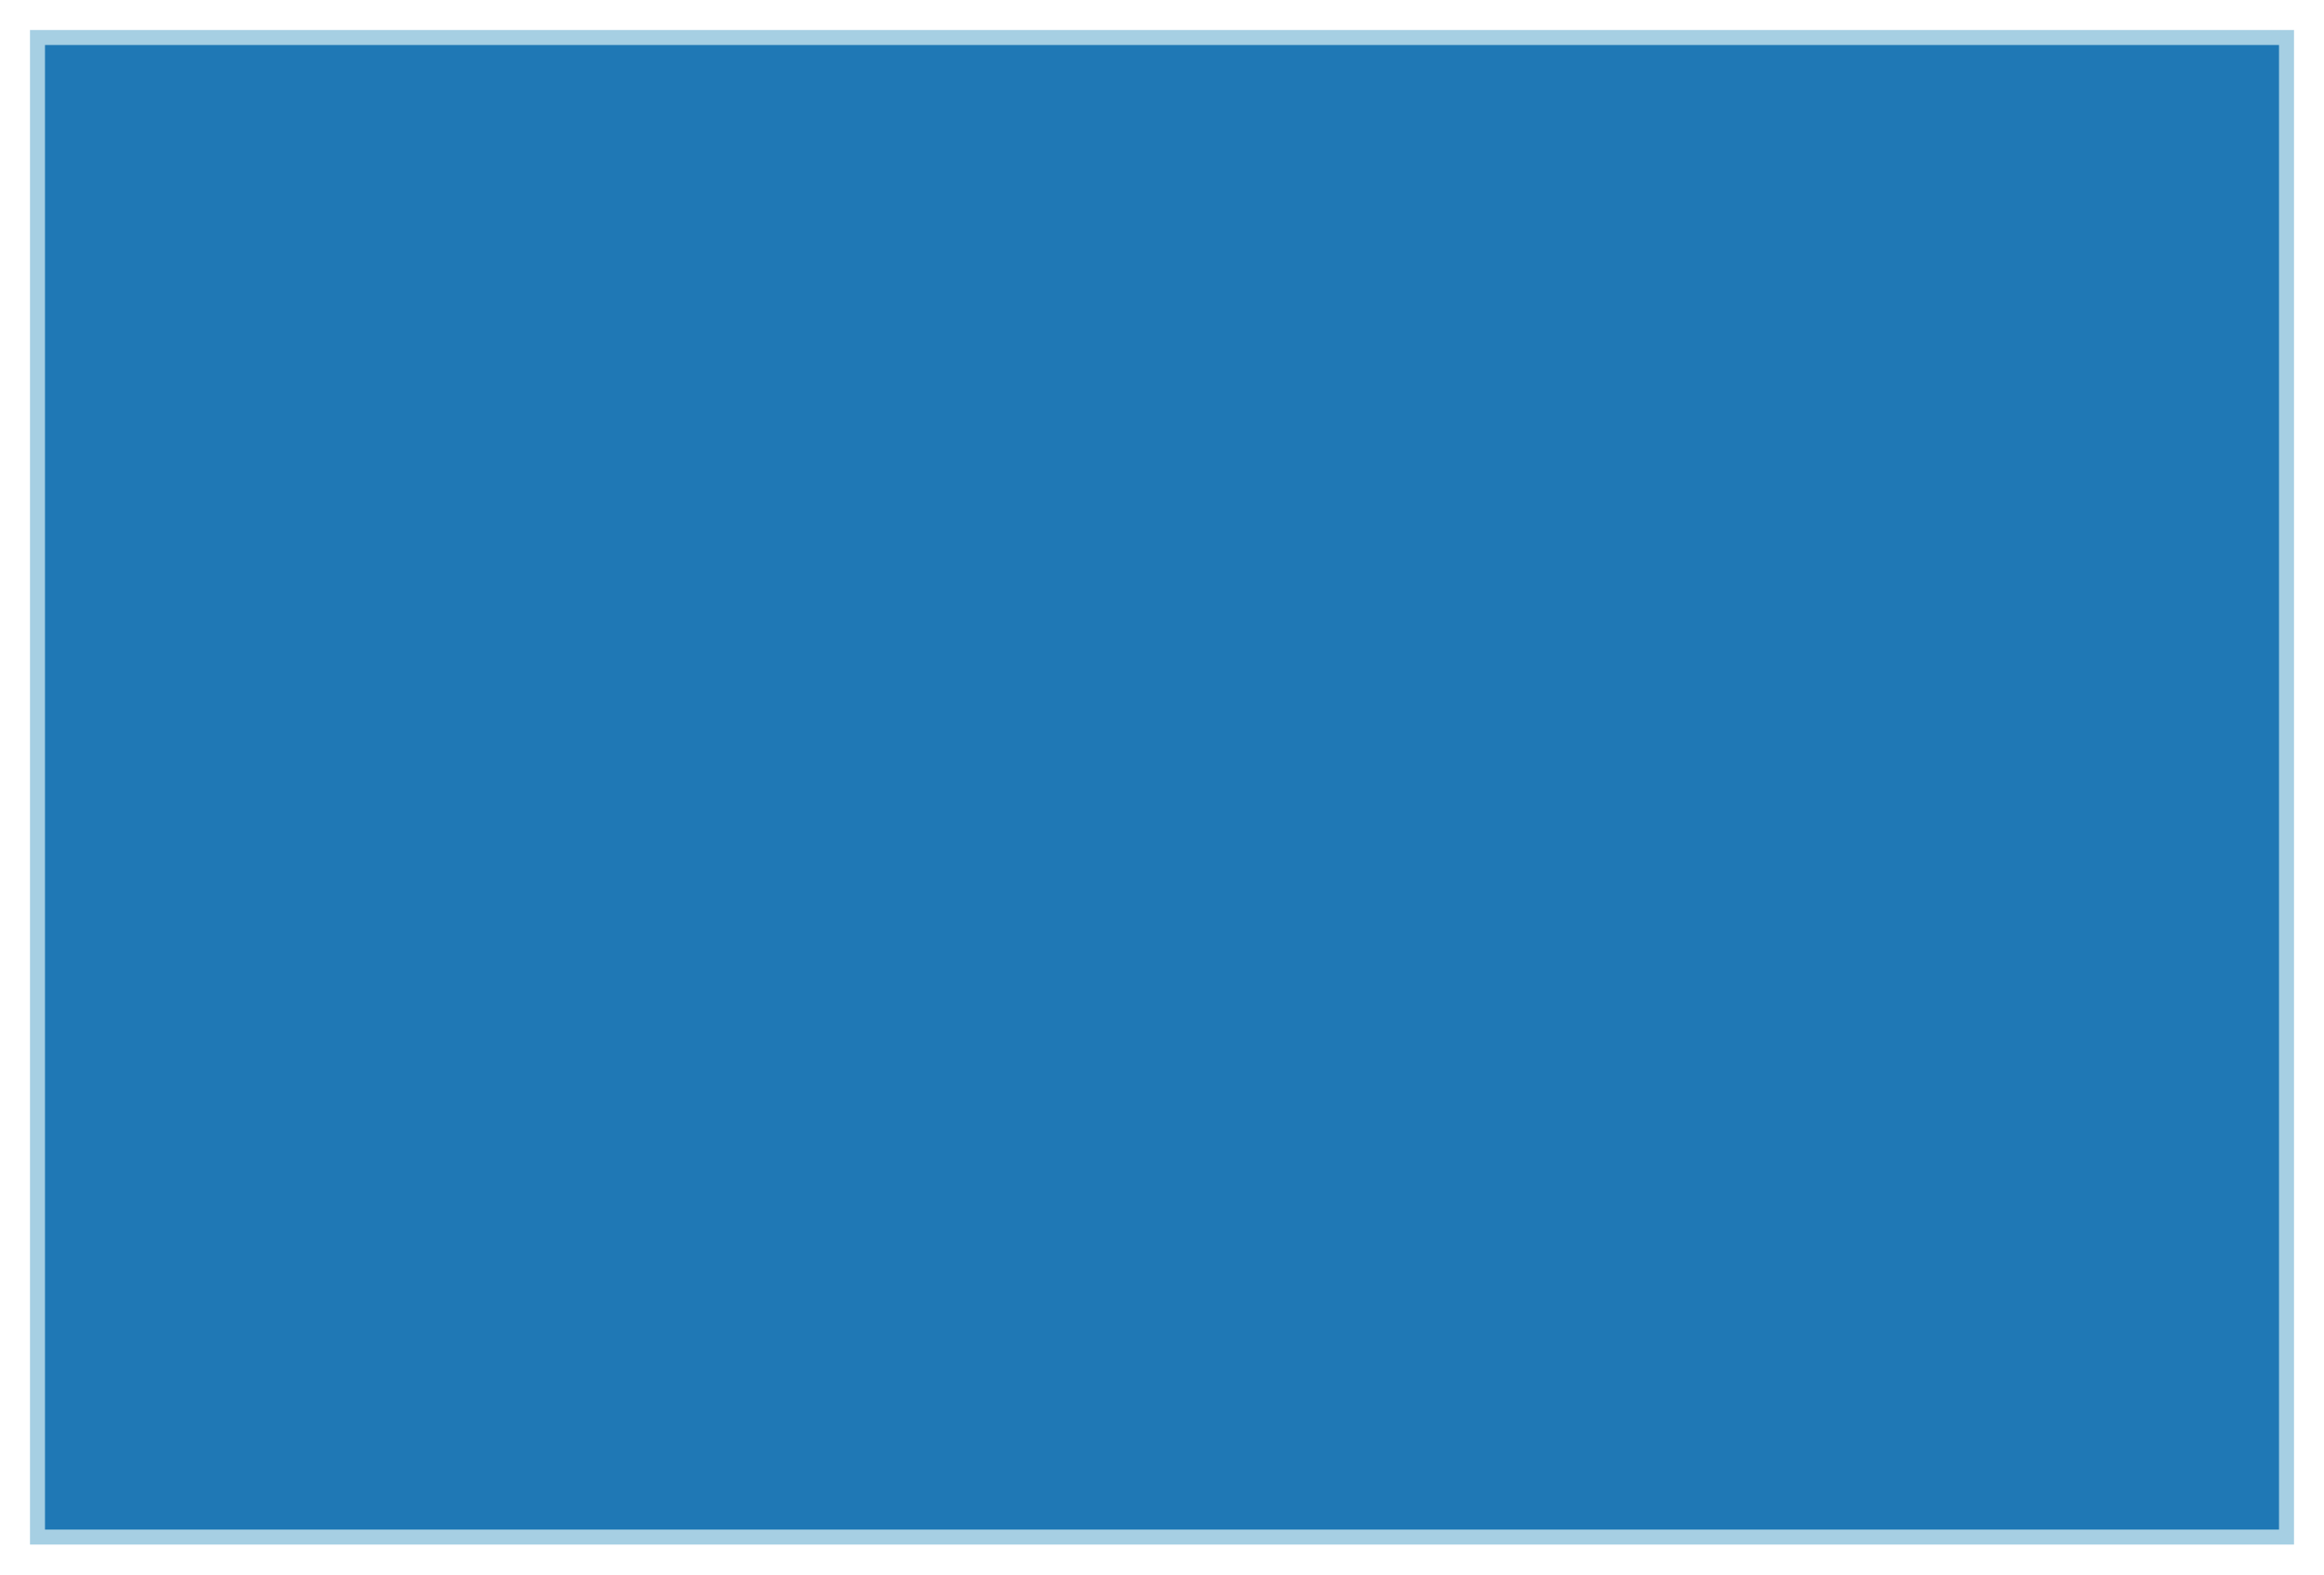
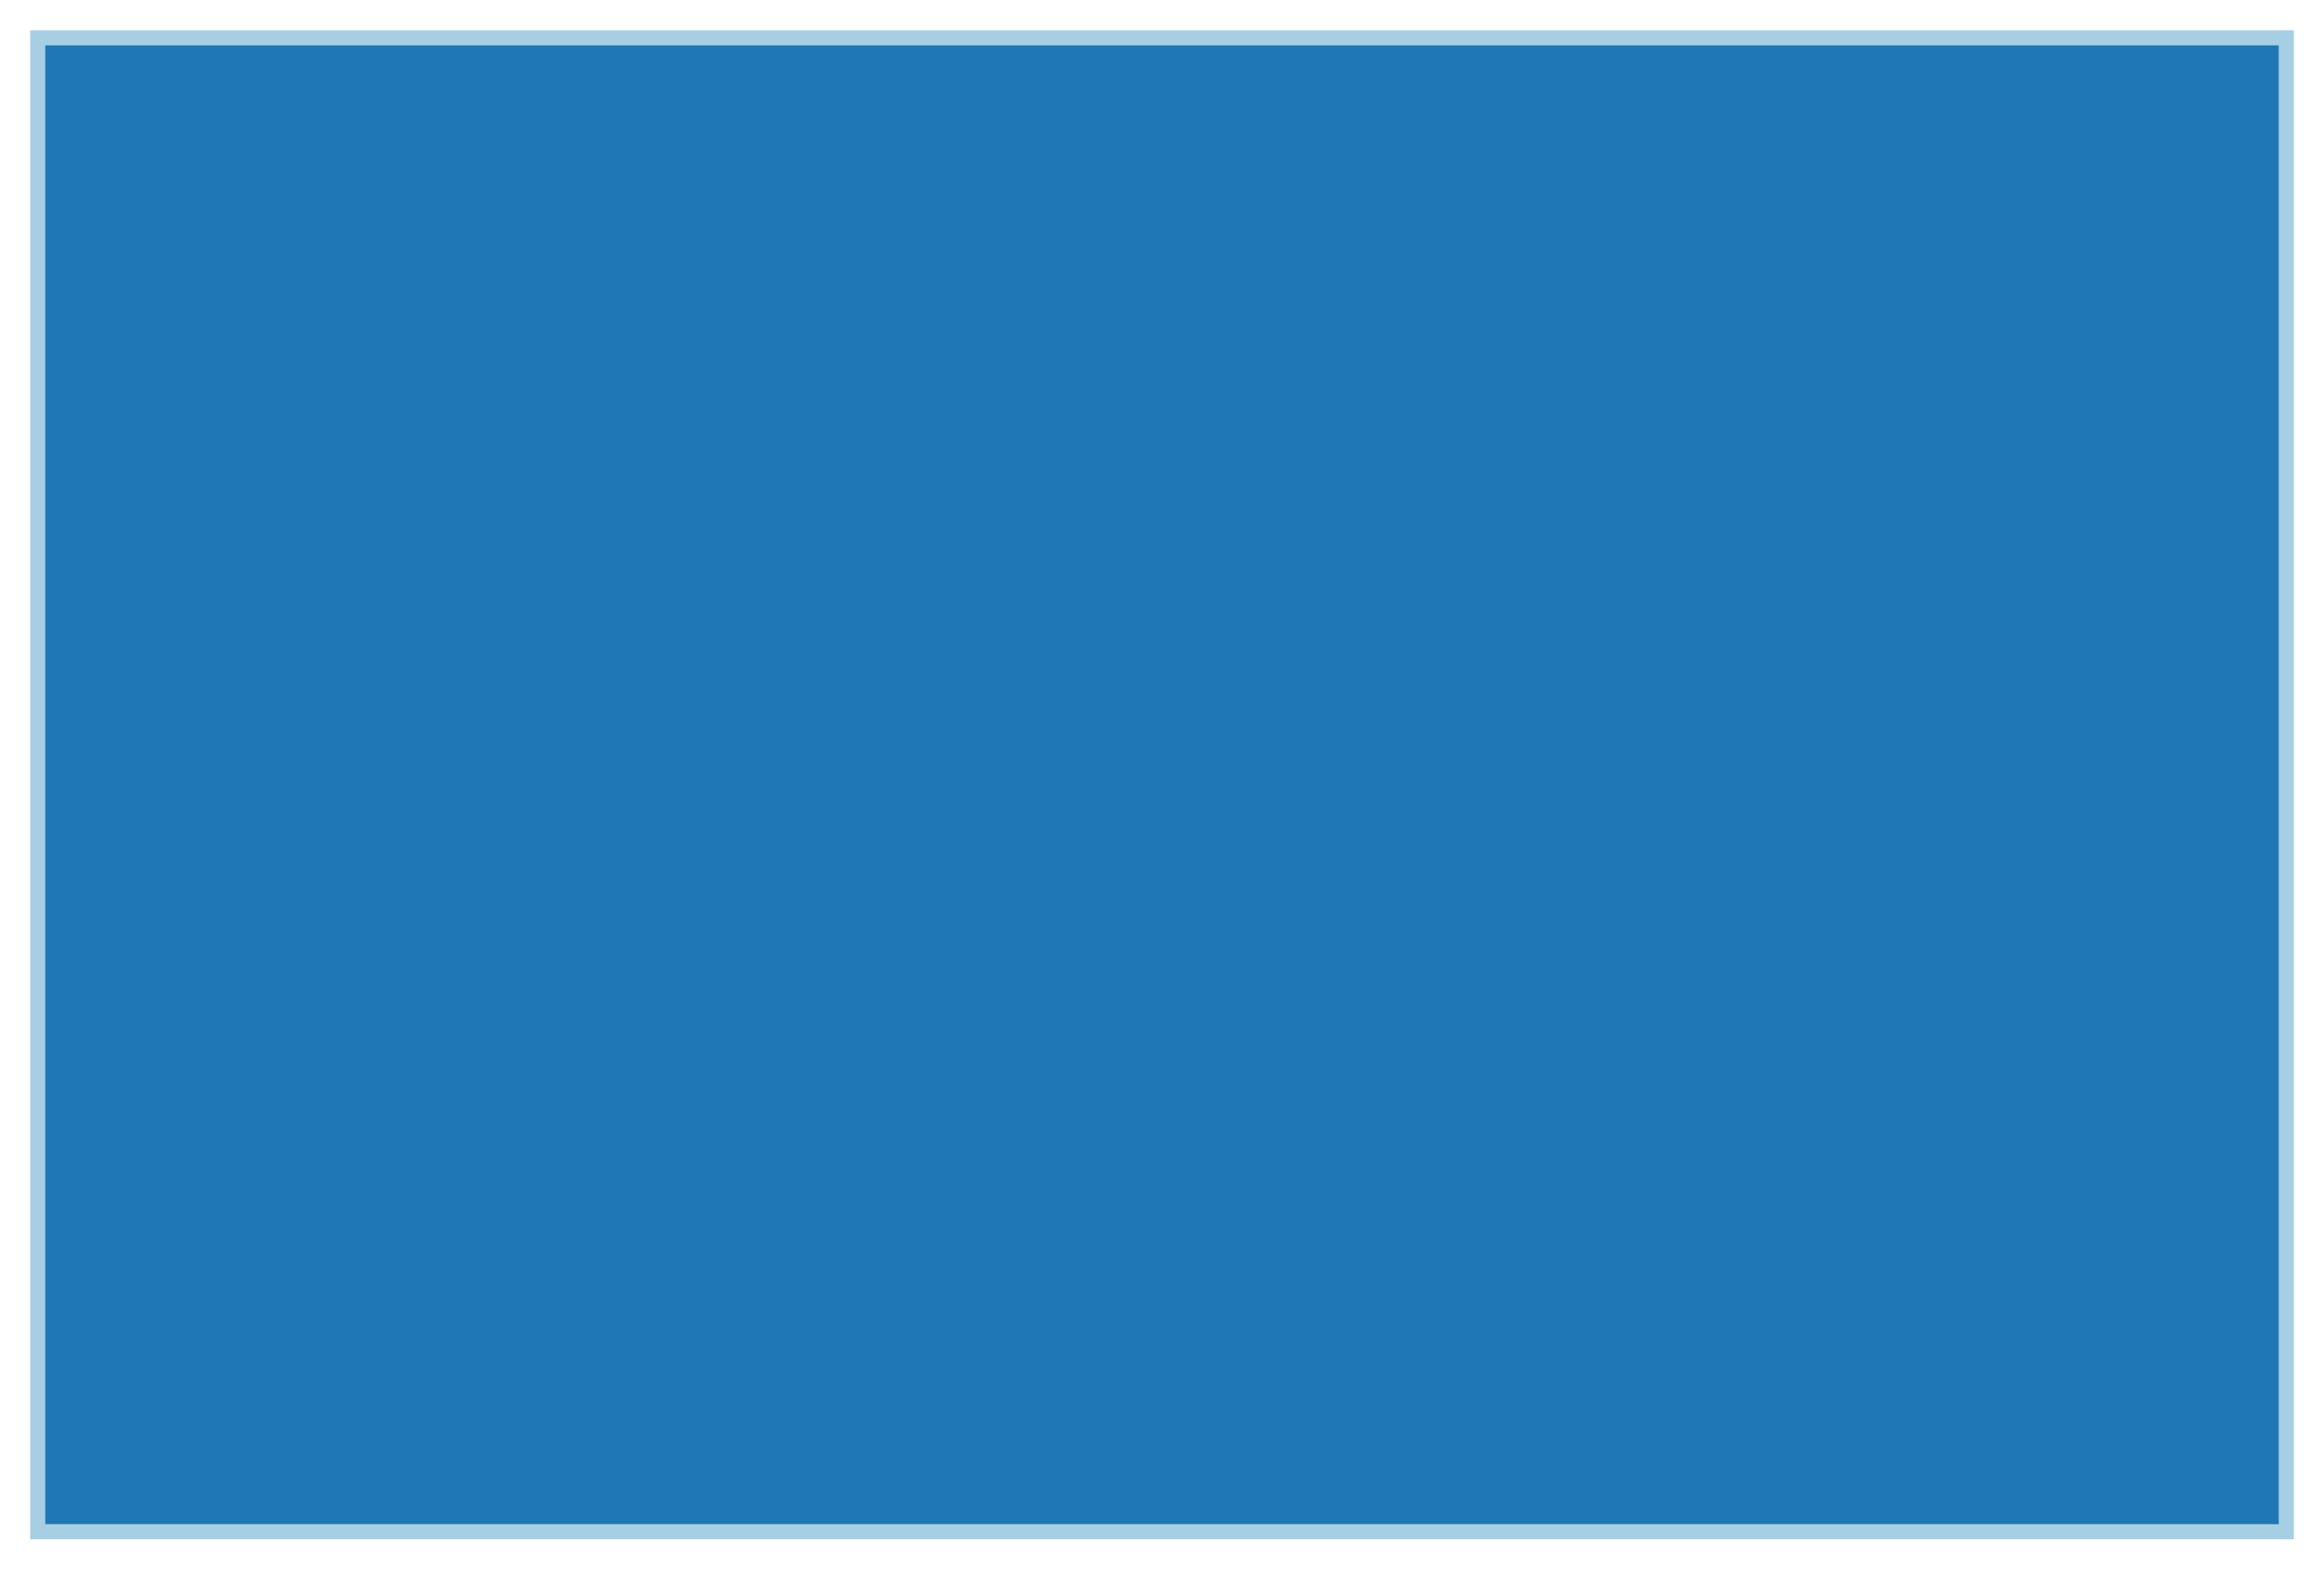
- <svg xmlns="http://www.w3.org/2000/svg" width="442.857" viewBox="-0.775 -0.525 1.55 1.05" height="300.0">
+ <svg xmlns="http://www.w3.org/2000/svg" width="444.185" viewBox="-0.77 -0.52 1.54 1.04" height="300.0">
  <style>svg {
  color-scheme: light dark;
}
@media (prefers-color-scheme:dark) {
  svg {
    background-color: #f0f0f0;
  }
}</style>
  <g stroke-opacity="1.0" fill="#1f78b5" stroke="#a6cfe3" stroke-width="1.0e-2" fill-opacity="1.0">
-     <rect width="1.5" x="-0.75" y="-0.5" height="1.0" />
+     <rect width="1.49" x="-0.745" y="-0.495" height="0.99" />
  </g>
</svg>
